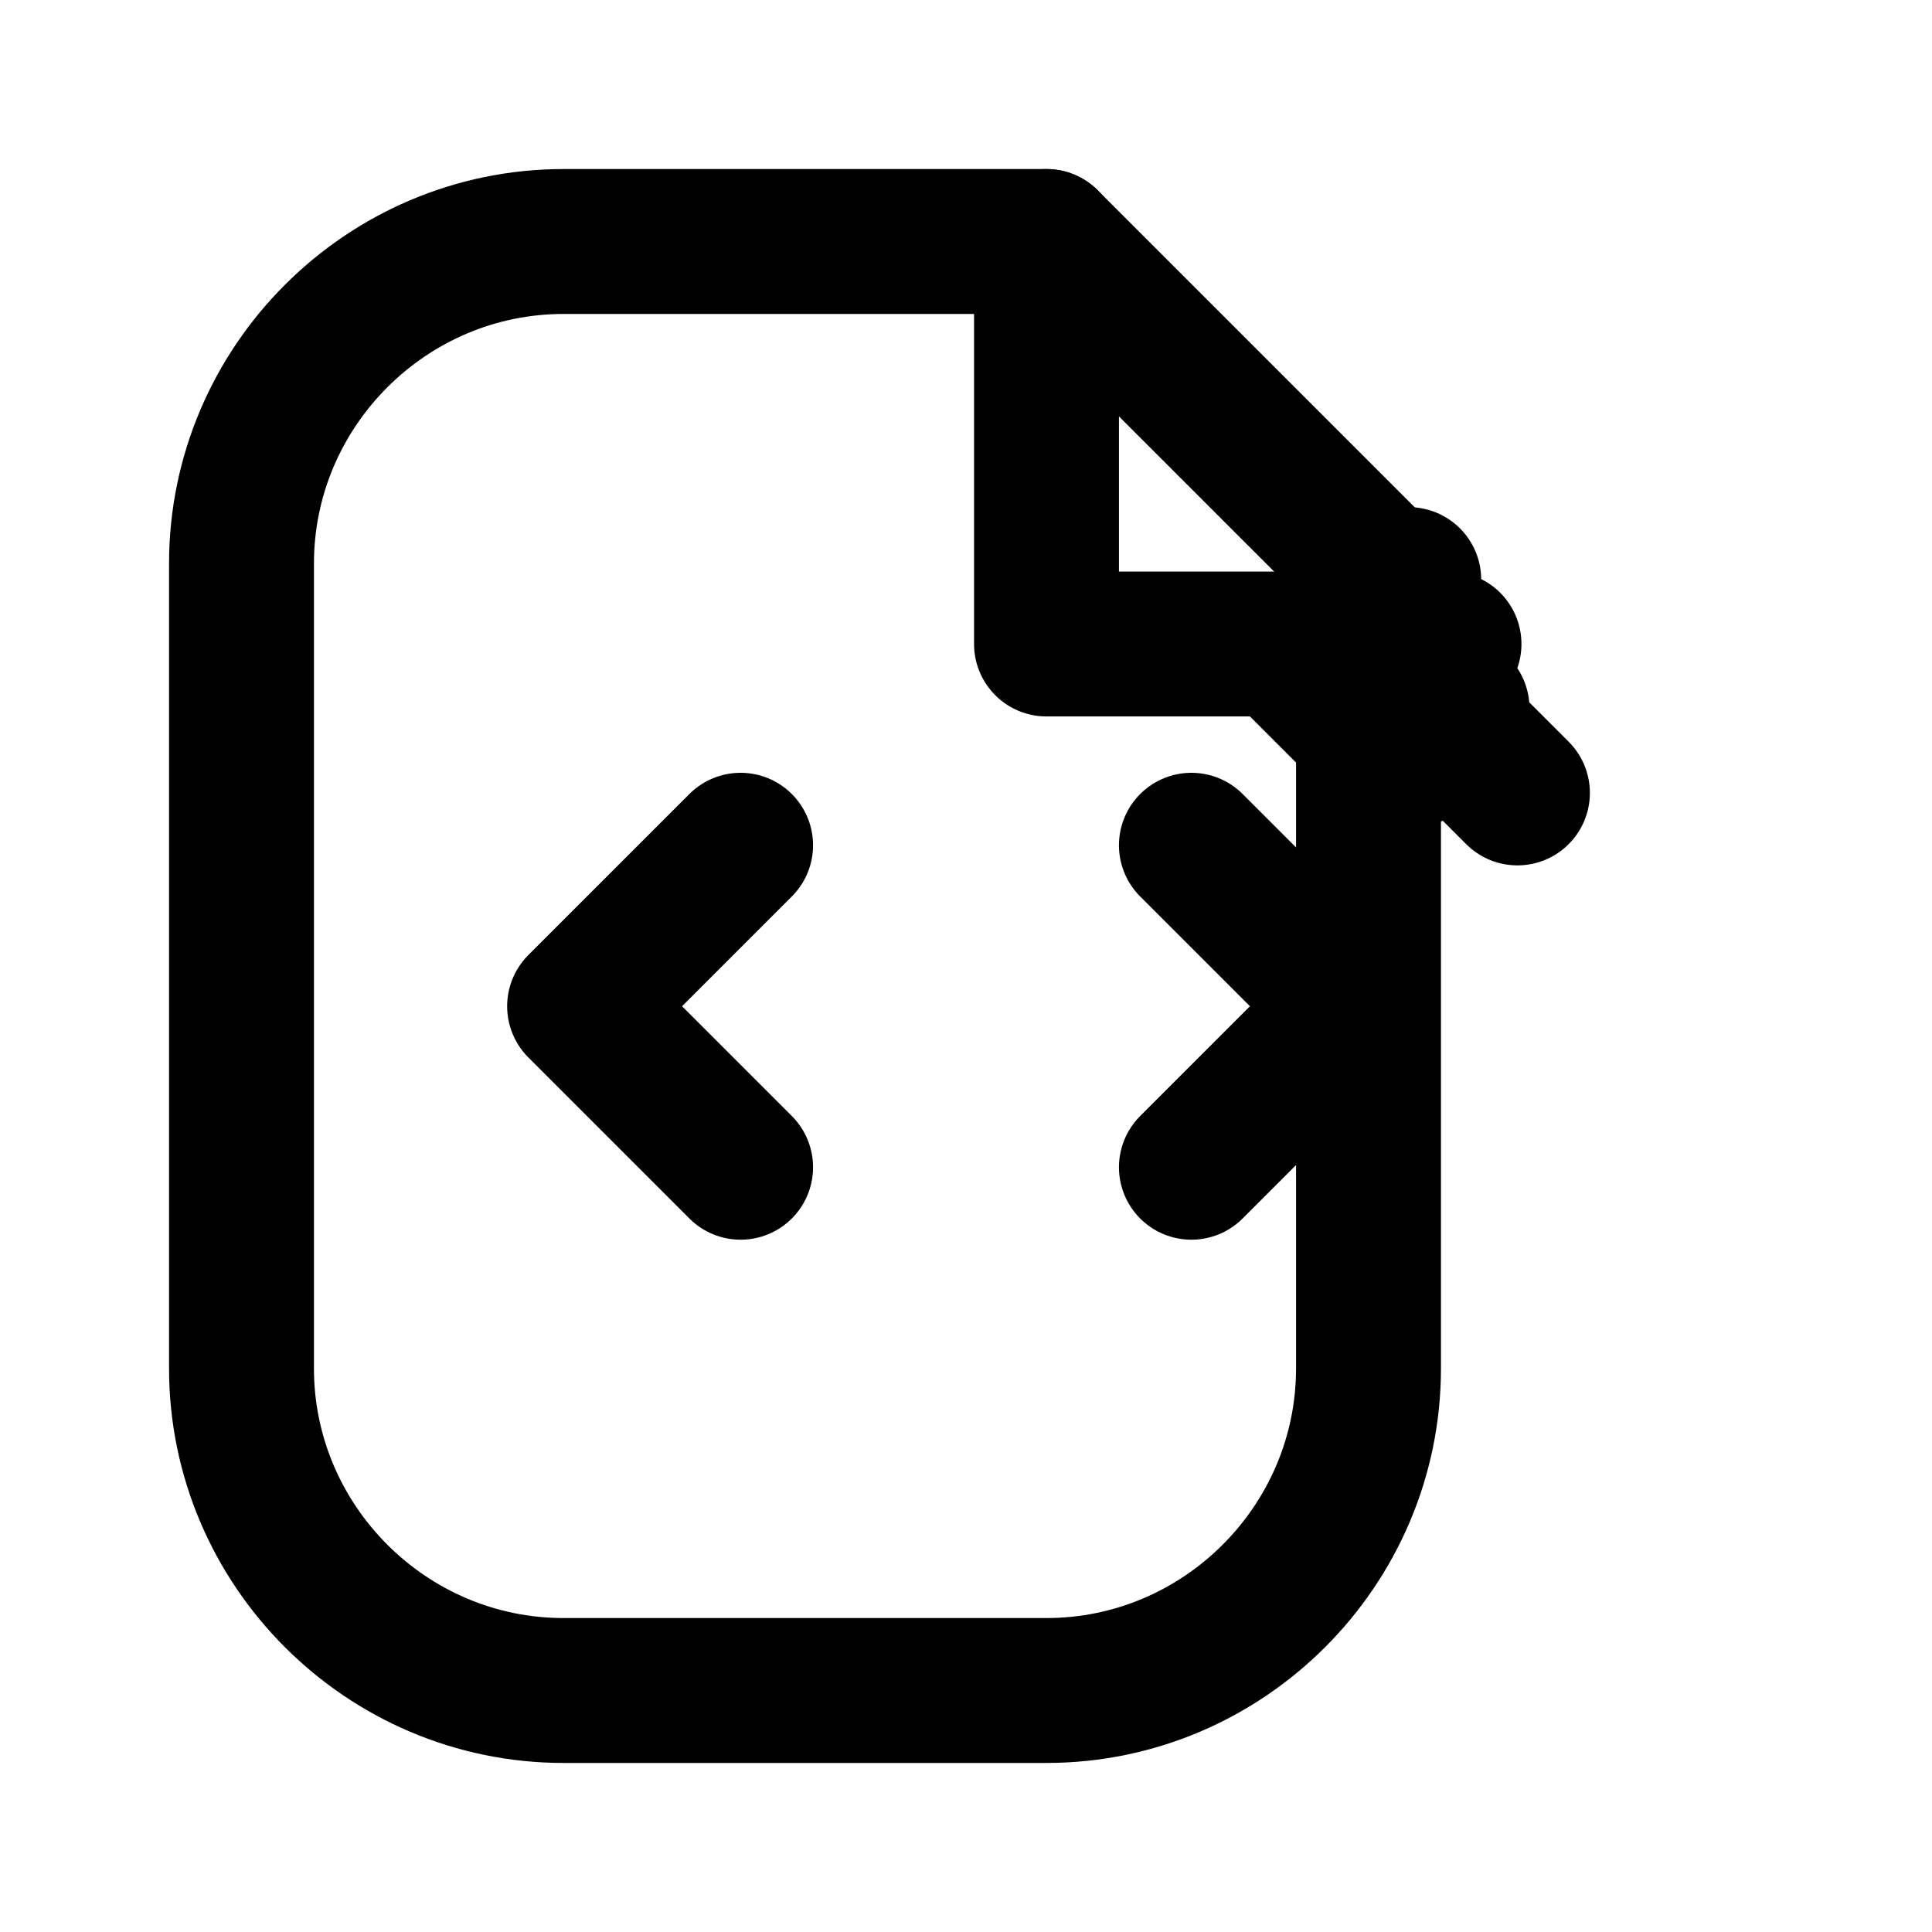
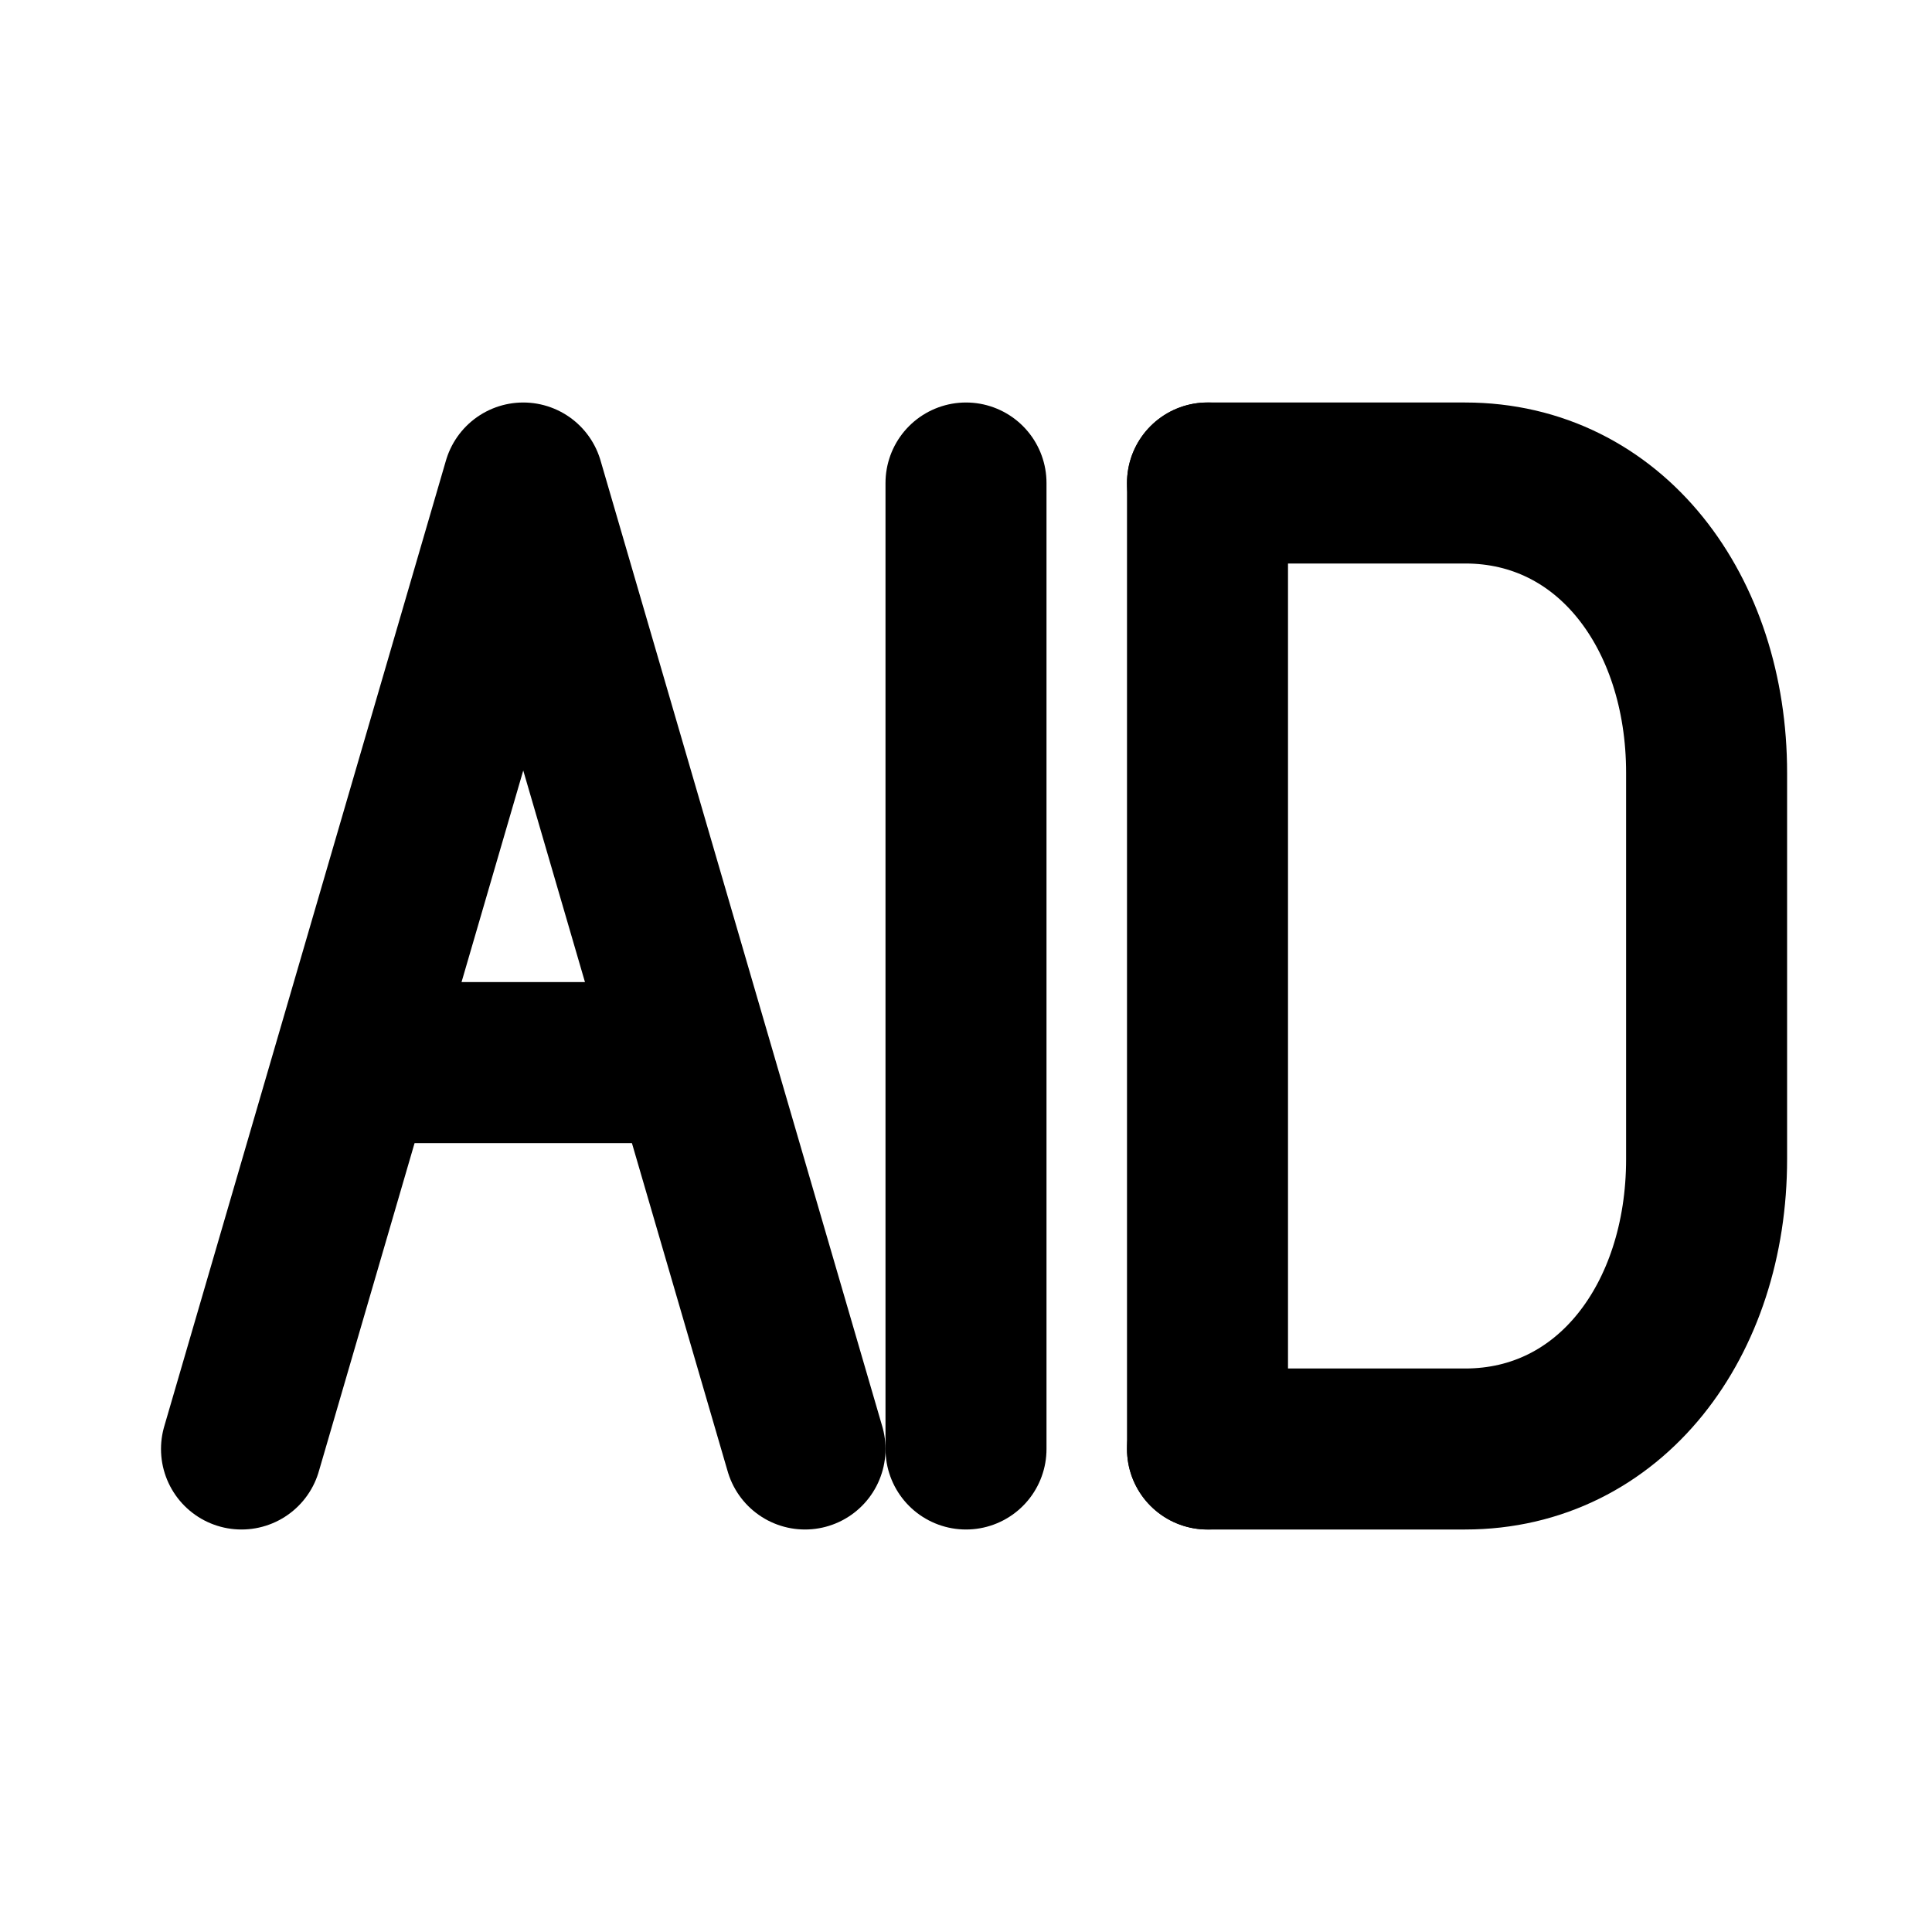
- <svg xmlns="http://www.w3.org/2000/svg" width="24" height="24" viewBox="0 0 24 24" fill="none" stroke="currentColor" stroke-width="1.8" stroke-linecap="round" stroke-linejoin="round" role="img" aria-labelledby="title desc">
-   <path d="M7 3h6l4 4v10c0 2.2-1.8 4-4 4H7c-2.2 0-4-1.8-4-4V7c0-2.2 1.8-4 4-4z" />
-   <path d="M13 3v5h5" />
-   <path d="M9.2 10.5l-2 2l2 2M14.8 10.5l2 2l-2 2" />
-   <g stroke="currentColor">
-     <path d="M17.5 8.2v1.2M16.9 8.8h1.2M17.5 7.2v0M16.1 8.2l.85.85M18.0 9.0l.85.85" />
-   </g>
+ <svg xmlns="http://www.w3.org/2000/svg" width="24" height="24" viewBox="0 0 24 24" fill="none" stroke="currentColor" stroke-width="2" stroke-linecap="round" stroke-linejoin="round" role="img" aria-labelledby="title desc">
+   <path d="M3 18L6.5 6L10 18" />
+   <path d="M4.8 13.2h3.4" />
+   <path d="M12 6v12" />
+   <path d="M15 6v12" />
+   <path d="M15 6h3.2c1.8 0 3 1.6 3 3.6v4.8c0 2-1.2 3.6-3 3.6H15" />
</svg>
